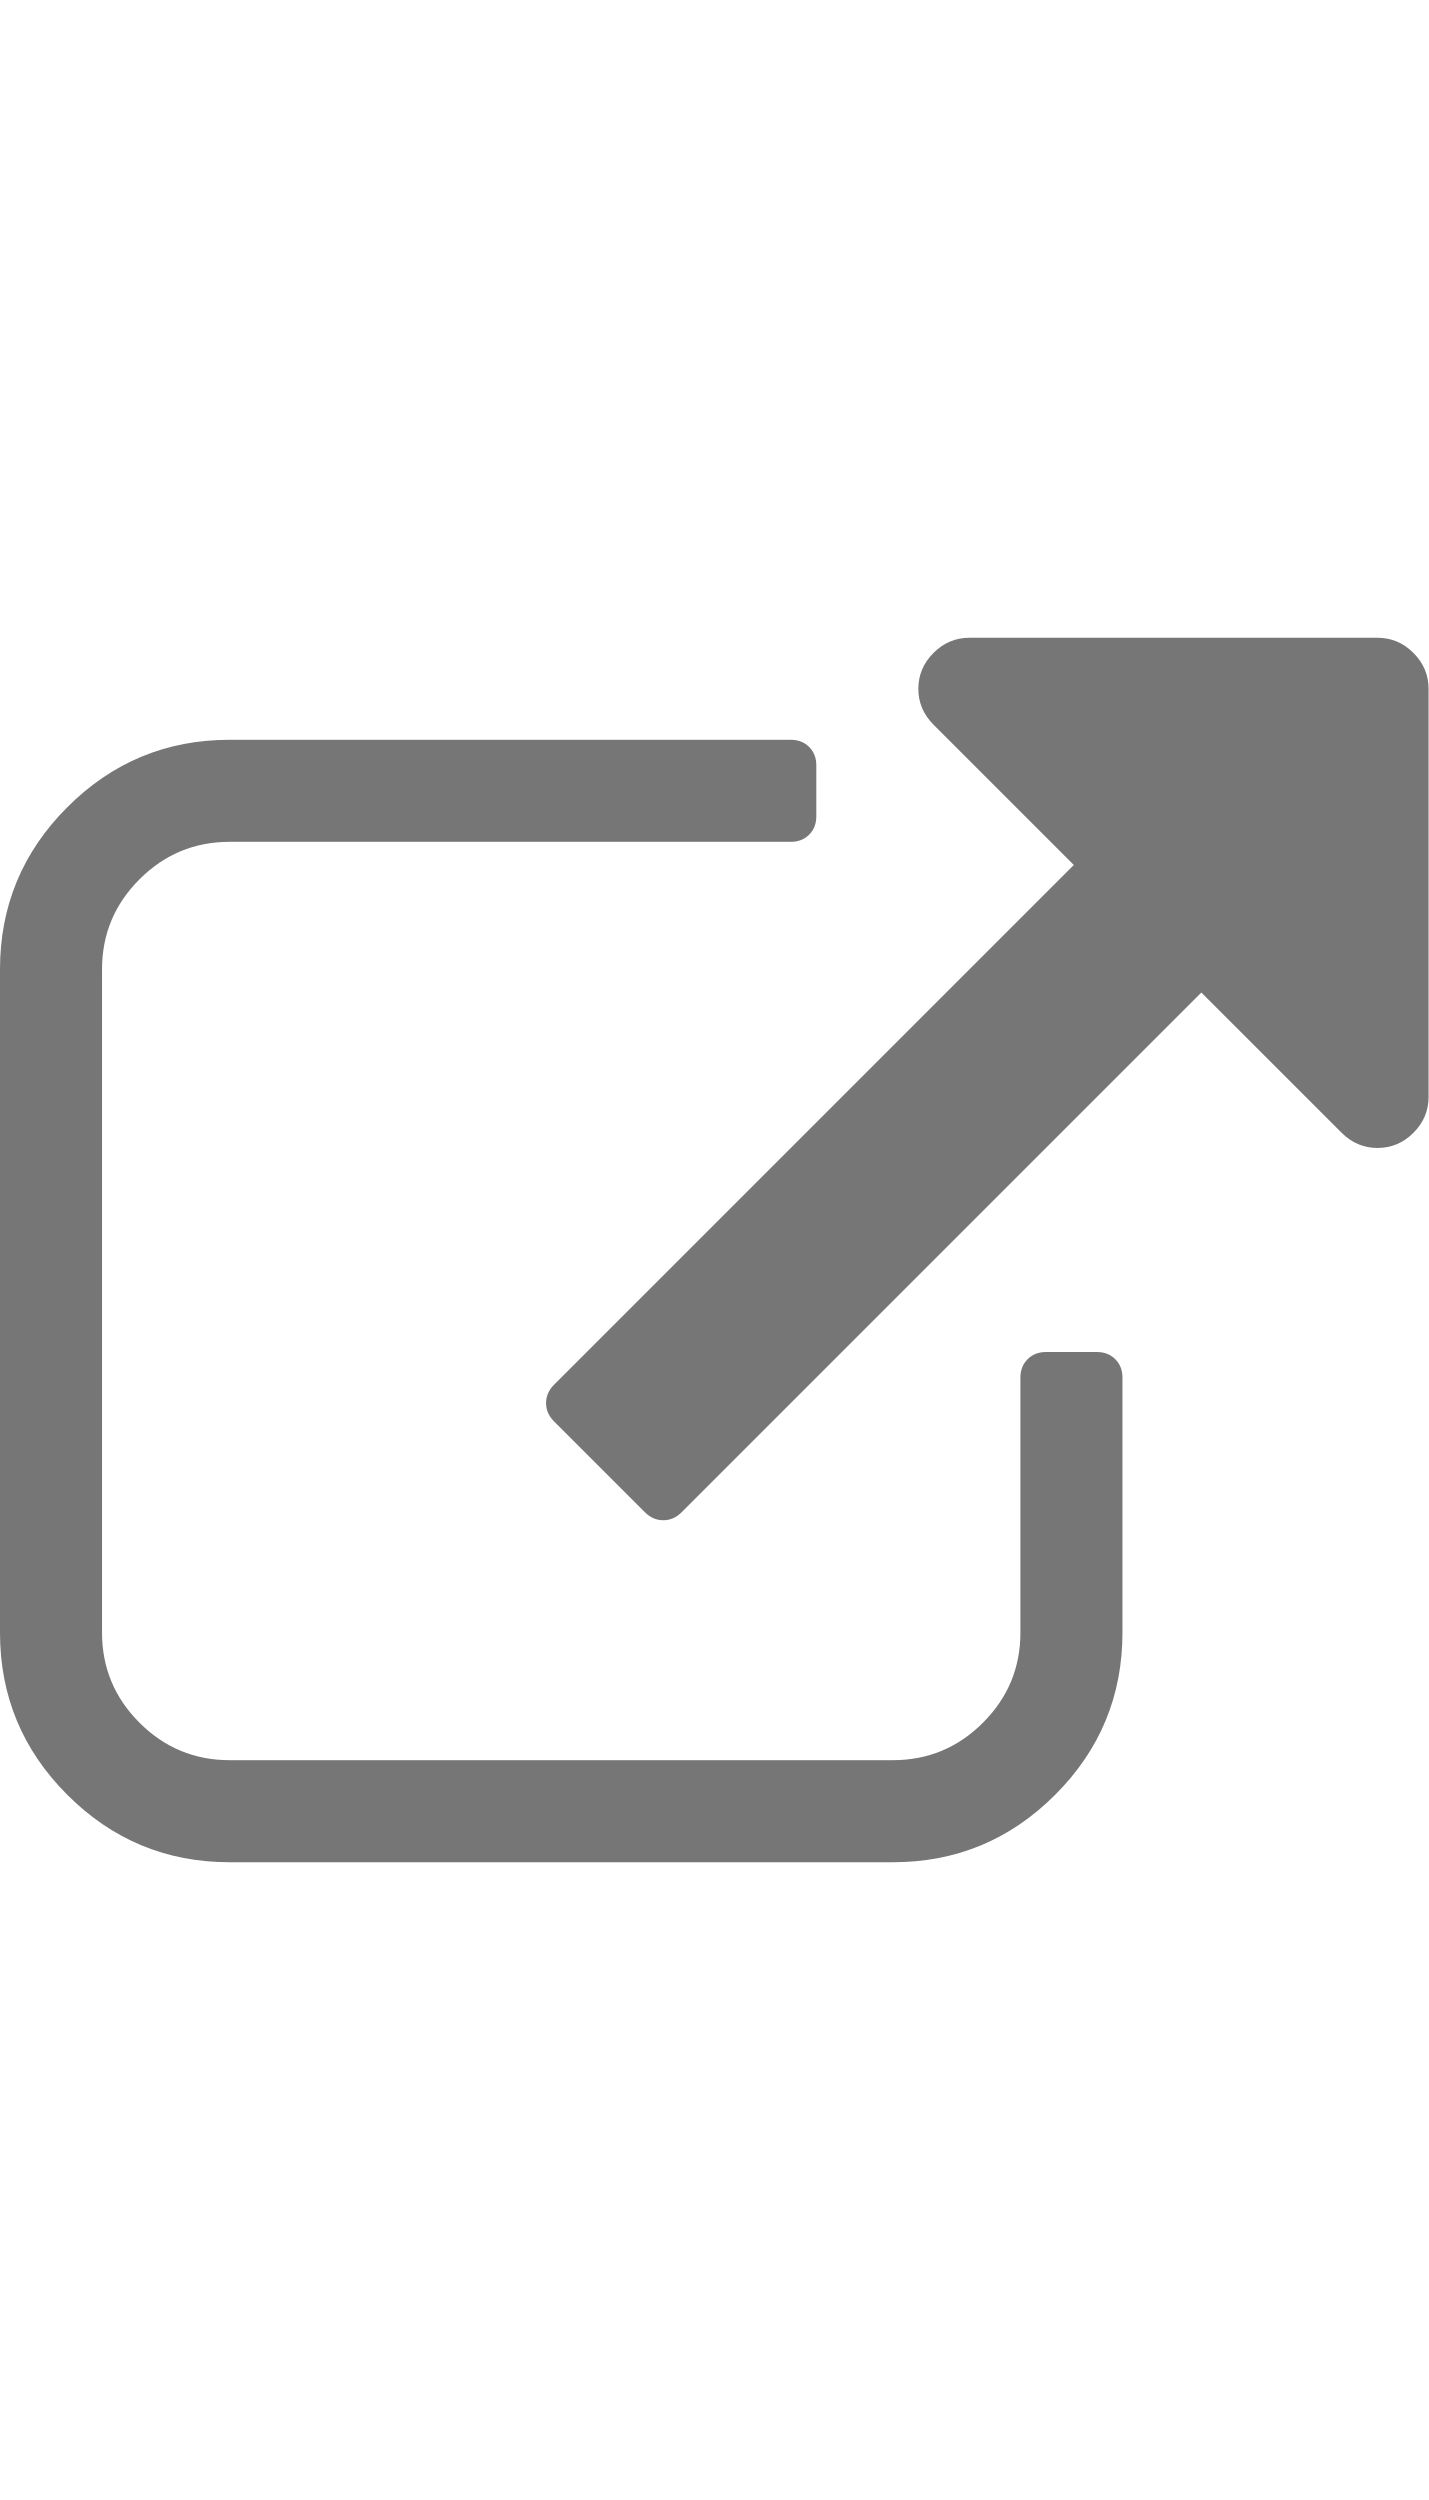
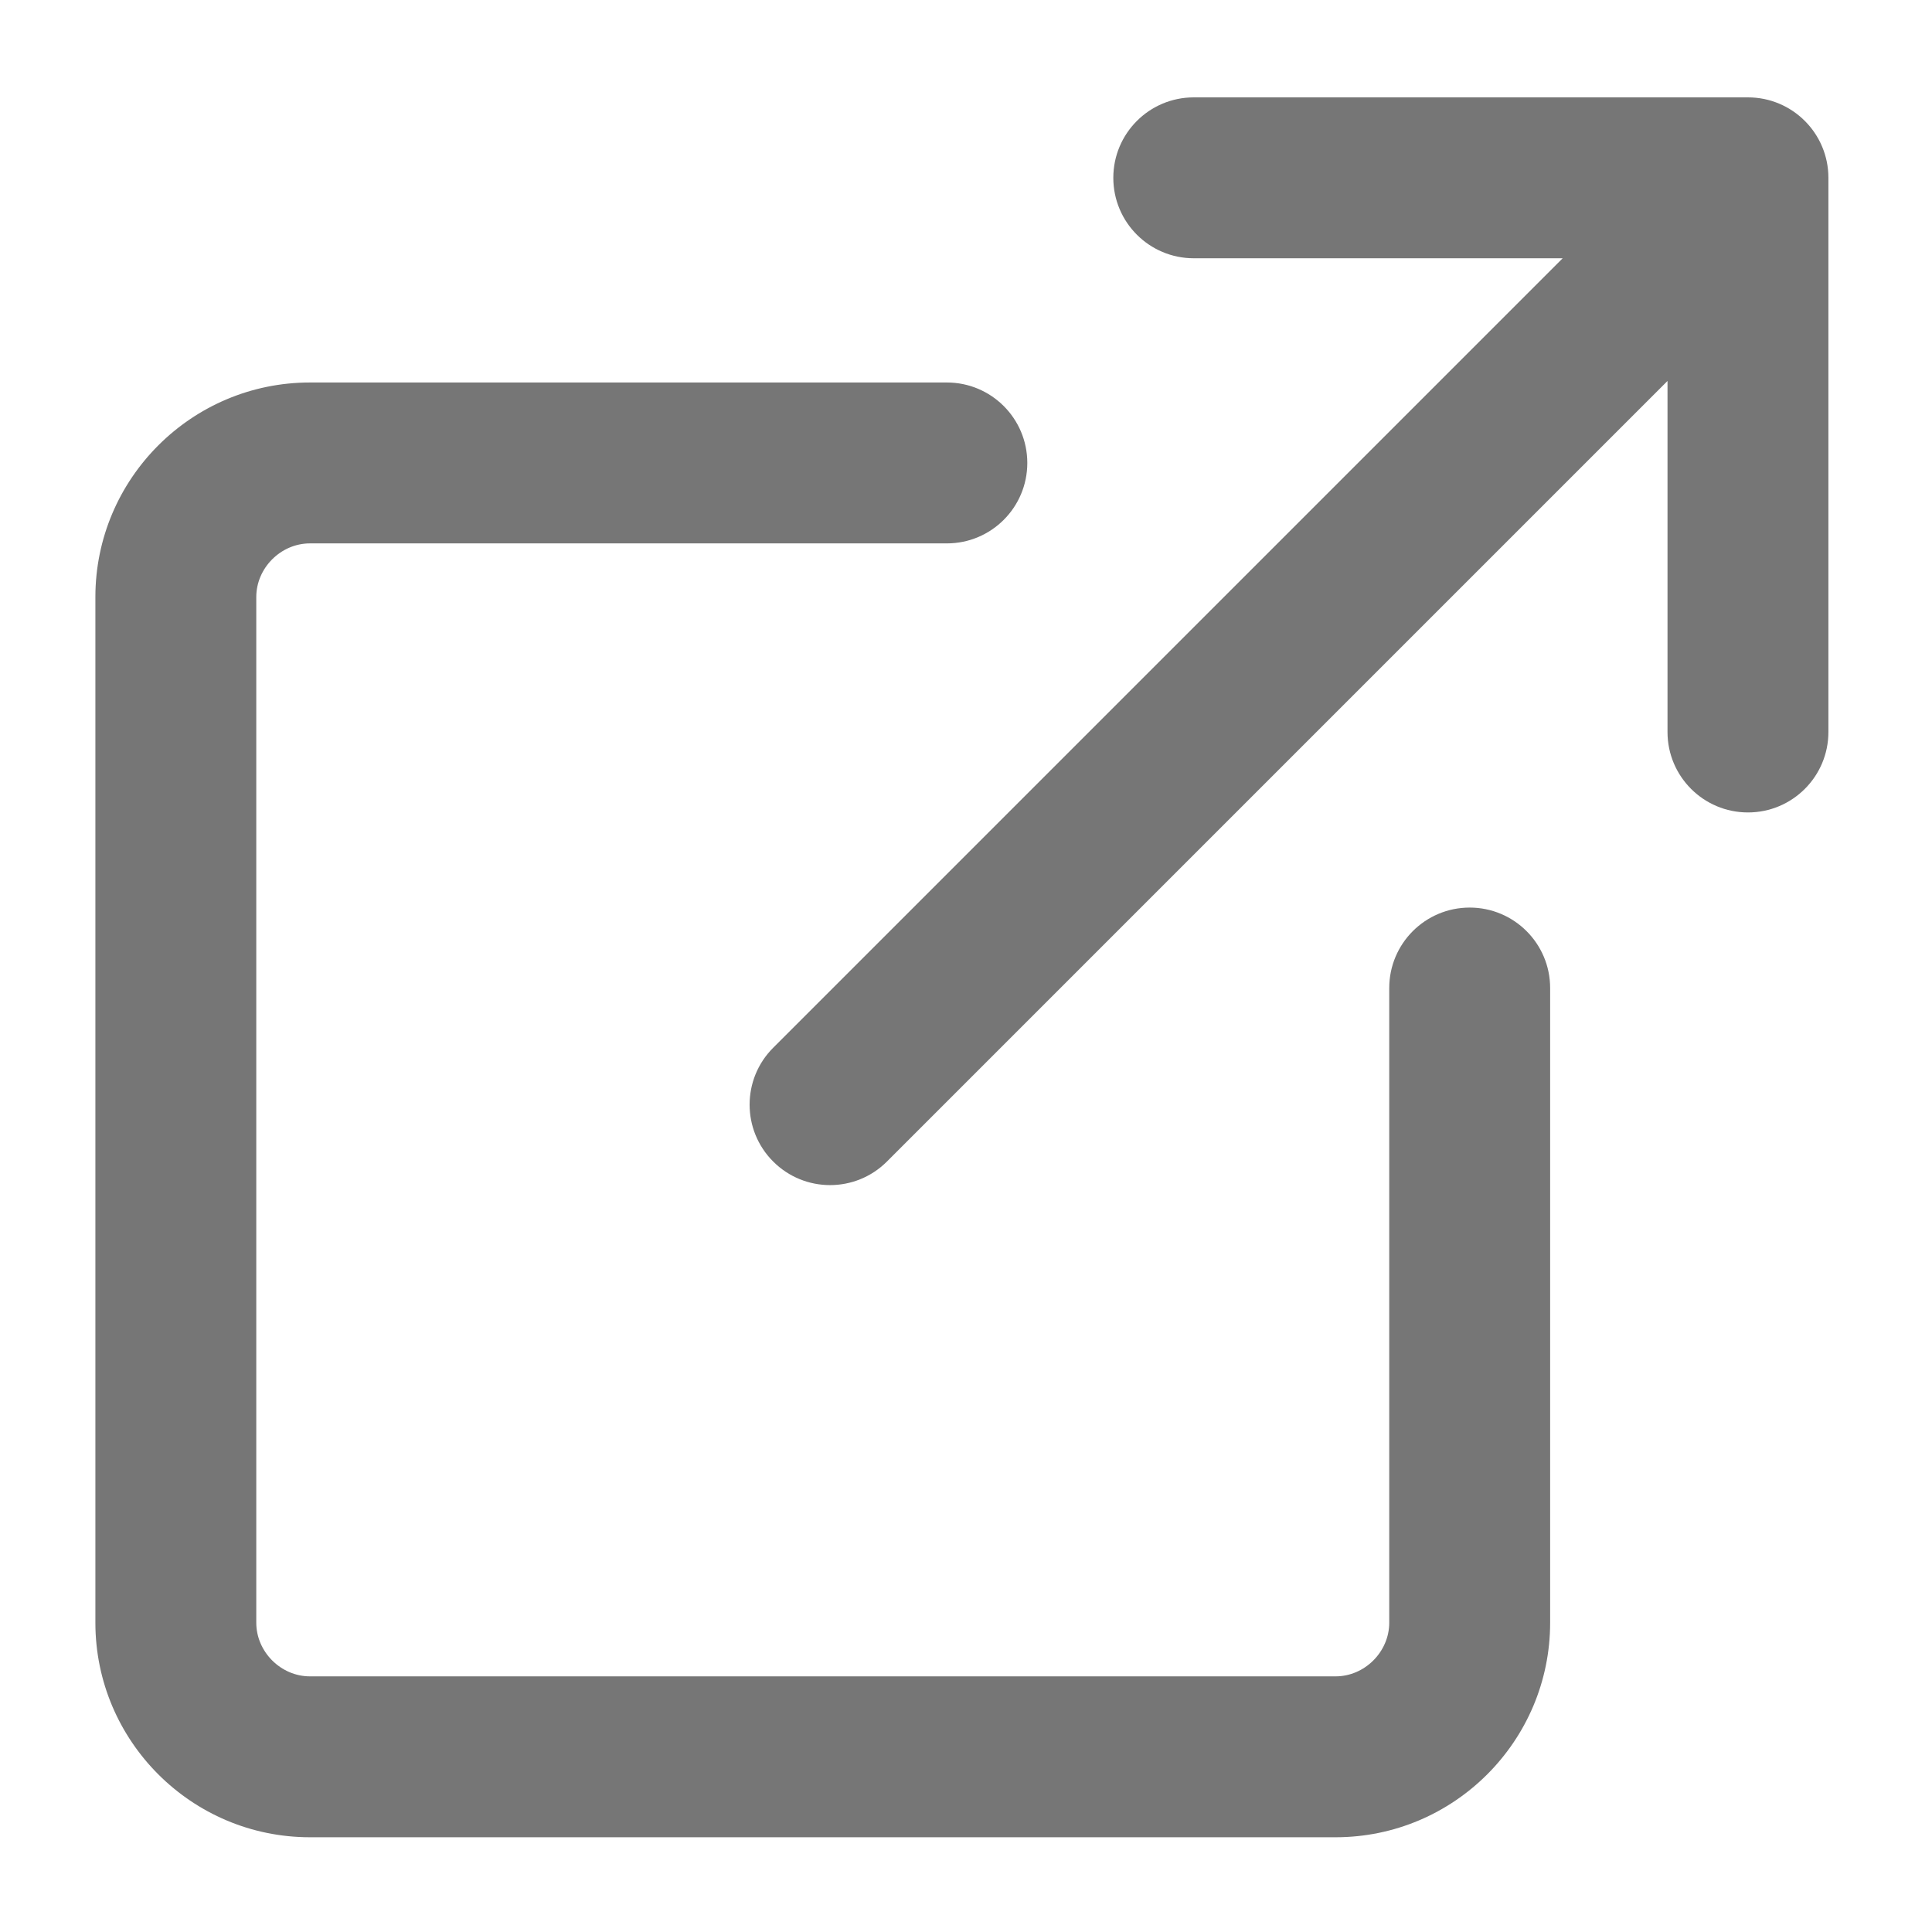
- <svg xmlns="http://www.w3.org/2000/svg" version="1.1" x="0px" y="0px" width="8" height="14" fill="#767676" viewBox="0 0 511.626 511.627" xml:space="preserve">
+ <svg xmlns="http://www.w3.org/2000/svg" class="external-link" fill="#767676" version="1.1" x="0px" y="0px" viewBox="0 0 100 100" enable-background="new 0 0 100 100" xml:space="preserve">
  <g>
-     <path d="M392.857,292.354h-18.274c-2.669,0-4.859,0.855-6.563,2.573c-1.718,1.708-2.573,3.897-2.573,6.563v91.361    c0,12.563-4.47,23.315-13.415,32.262c-8.945,8.945-19.701,13.414-32.264,13.414H82.224c-12.562,0-23.317-4.469-32.264-13.414    c-8.945-8.946-13.417-19.698-13.417-32.262V155.31c0-12.562,4.471-23.313,13.417-32.259c8.947-8.947,19.702-13.418,32.264-13.418    h200.994c2.669,0,4.859-0.859,6.57-2.57c1.711-1.713,2.566-3.9,2.566-6.567V82.221c0-2.662-0.855-4.853-2.566-6.563    c-1.711-1.713-3.901-2.568-6.57-2.568H82.224c-22.648,0-42.016,8.042-58.102,24.125C8.042,113.297,0,132.665,0,155.313v237.542    c0,22.647,8.042,42.018,24.123,58.095c16.086,16.084,35.454,24.13,58.102,24.13h237.543c22.647,0,42.017-8.046,58.101-24.13    c16.085-16.077,24.127-35.447,24.127-58.095v-91.358c0-2.669-0.856-4.859-2.574-6.57    C397.709,293.209,395.519,292.354,392.857,292.354z" />
-     <path d="M506.199,41.971c-3.617-3.617-7.905-5.424-12.85-5.424H347.171c-4.948,0-9.233,1.807-12.847,5.424    c-3.617,3.615-5.428,7.898-5.428,12.847s1.811,9.233,5.428,12.85l50.247,50.248L198.424,304.067    c-1.906,1.903-2.856,4.093-2.856,6.563c0,2.479,0.953,4.668,2.856,6.571l32.548,32.544c1.903,1.903,4.093,2.852,6.567,2.852    s4.665-0.948,6.567-2.852l186.148-186.148l50.251,50.248c3.614,3.617,7.898,5.426,12.847,5.426s9.233-1.809,12.851-5.426    c3.617-3.616,5.424-7.898,5.424-12.847V54.818C511.626,49.866,509.813,45.586,506.199,41.971z" />
+     <path fill="#767676" d="M90.474,5.04H61.789c-2.3,0-4.164,1.864-4.164,4.164s1.864,4.164,4.164,4.164h19.095L40.02,54.232   c-1.627,1.626-1.627,4.263,0,5.889c0.813,0.813,1.879,1.22,2.944,1.22c1.065,0,2.131-0.407,2.944-1.22L86.31,19.718v18.17   c0,2.3,1.864,4.164,4.164,4.164c2.3,0,4.164-1.864,4.164-4.164V9.204C94.638,6.904,92.774,5.04,90.474,5.04z" />
+     <path fill="#767676" d="M76.071,46.976c-2.3,0-4.164,1.864-4.164,4.164v32.852c0,1.505-1.271,2.776-2.776,2.776h-53.09   c-1.505,0-2.776-1.271-2.776-2.776v-53.09c0-1.505,1.271-2.776,2.776-2.776h32.968c2.3,0,4.164-1.864,4.164-4.164   s-1.864-4.164-4.164-4.164H16.041c-6.123,0-11.104,4.981-11.104,11.104v53.09c0,6.123,4.981,11.104,11.104,11.104h53.09   c6.123,0,11.104-4.981,11.104-11.104V51.14C80.235,48.841,78.371,46.976,76.071,46.976z" />
  </g>
</svg>
